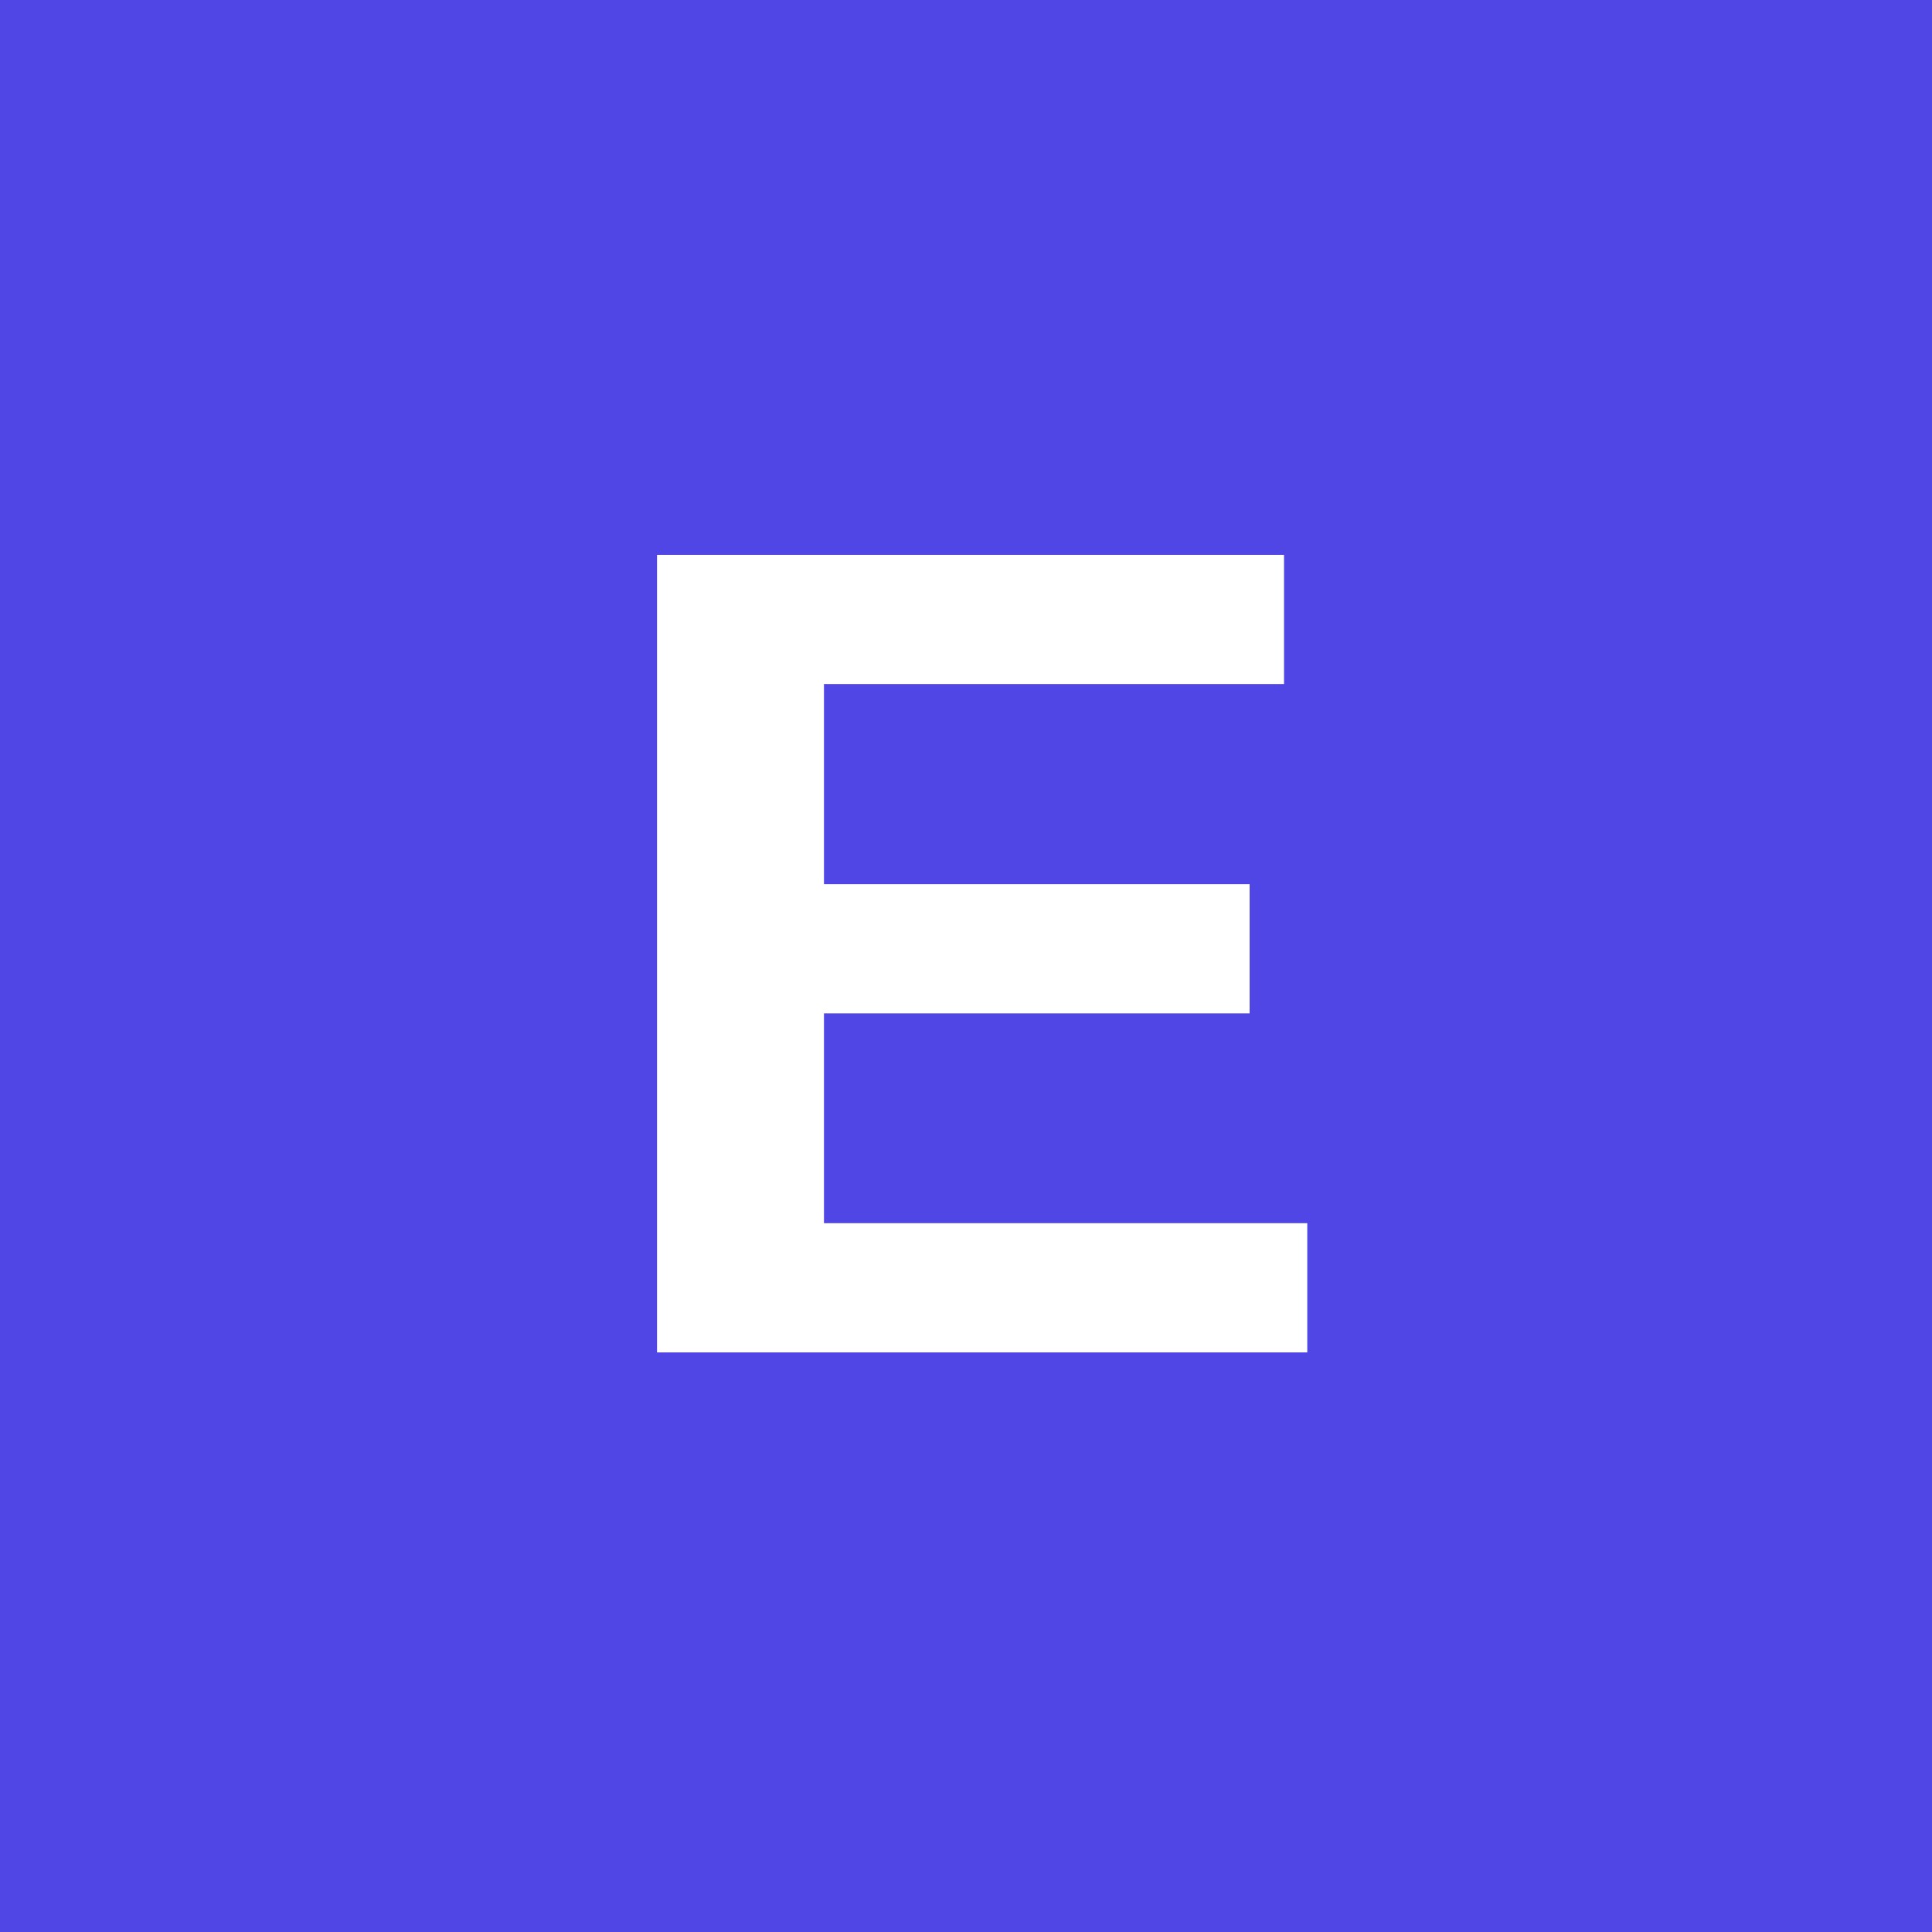
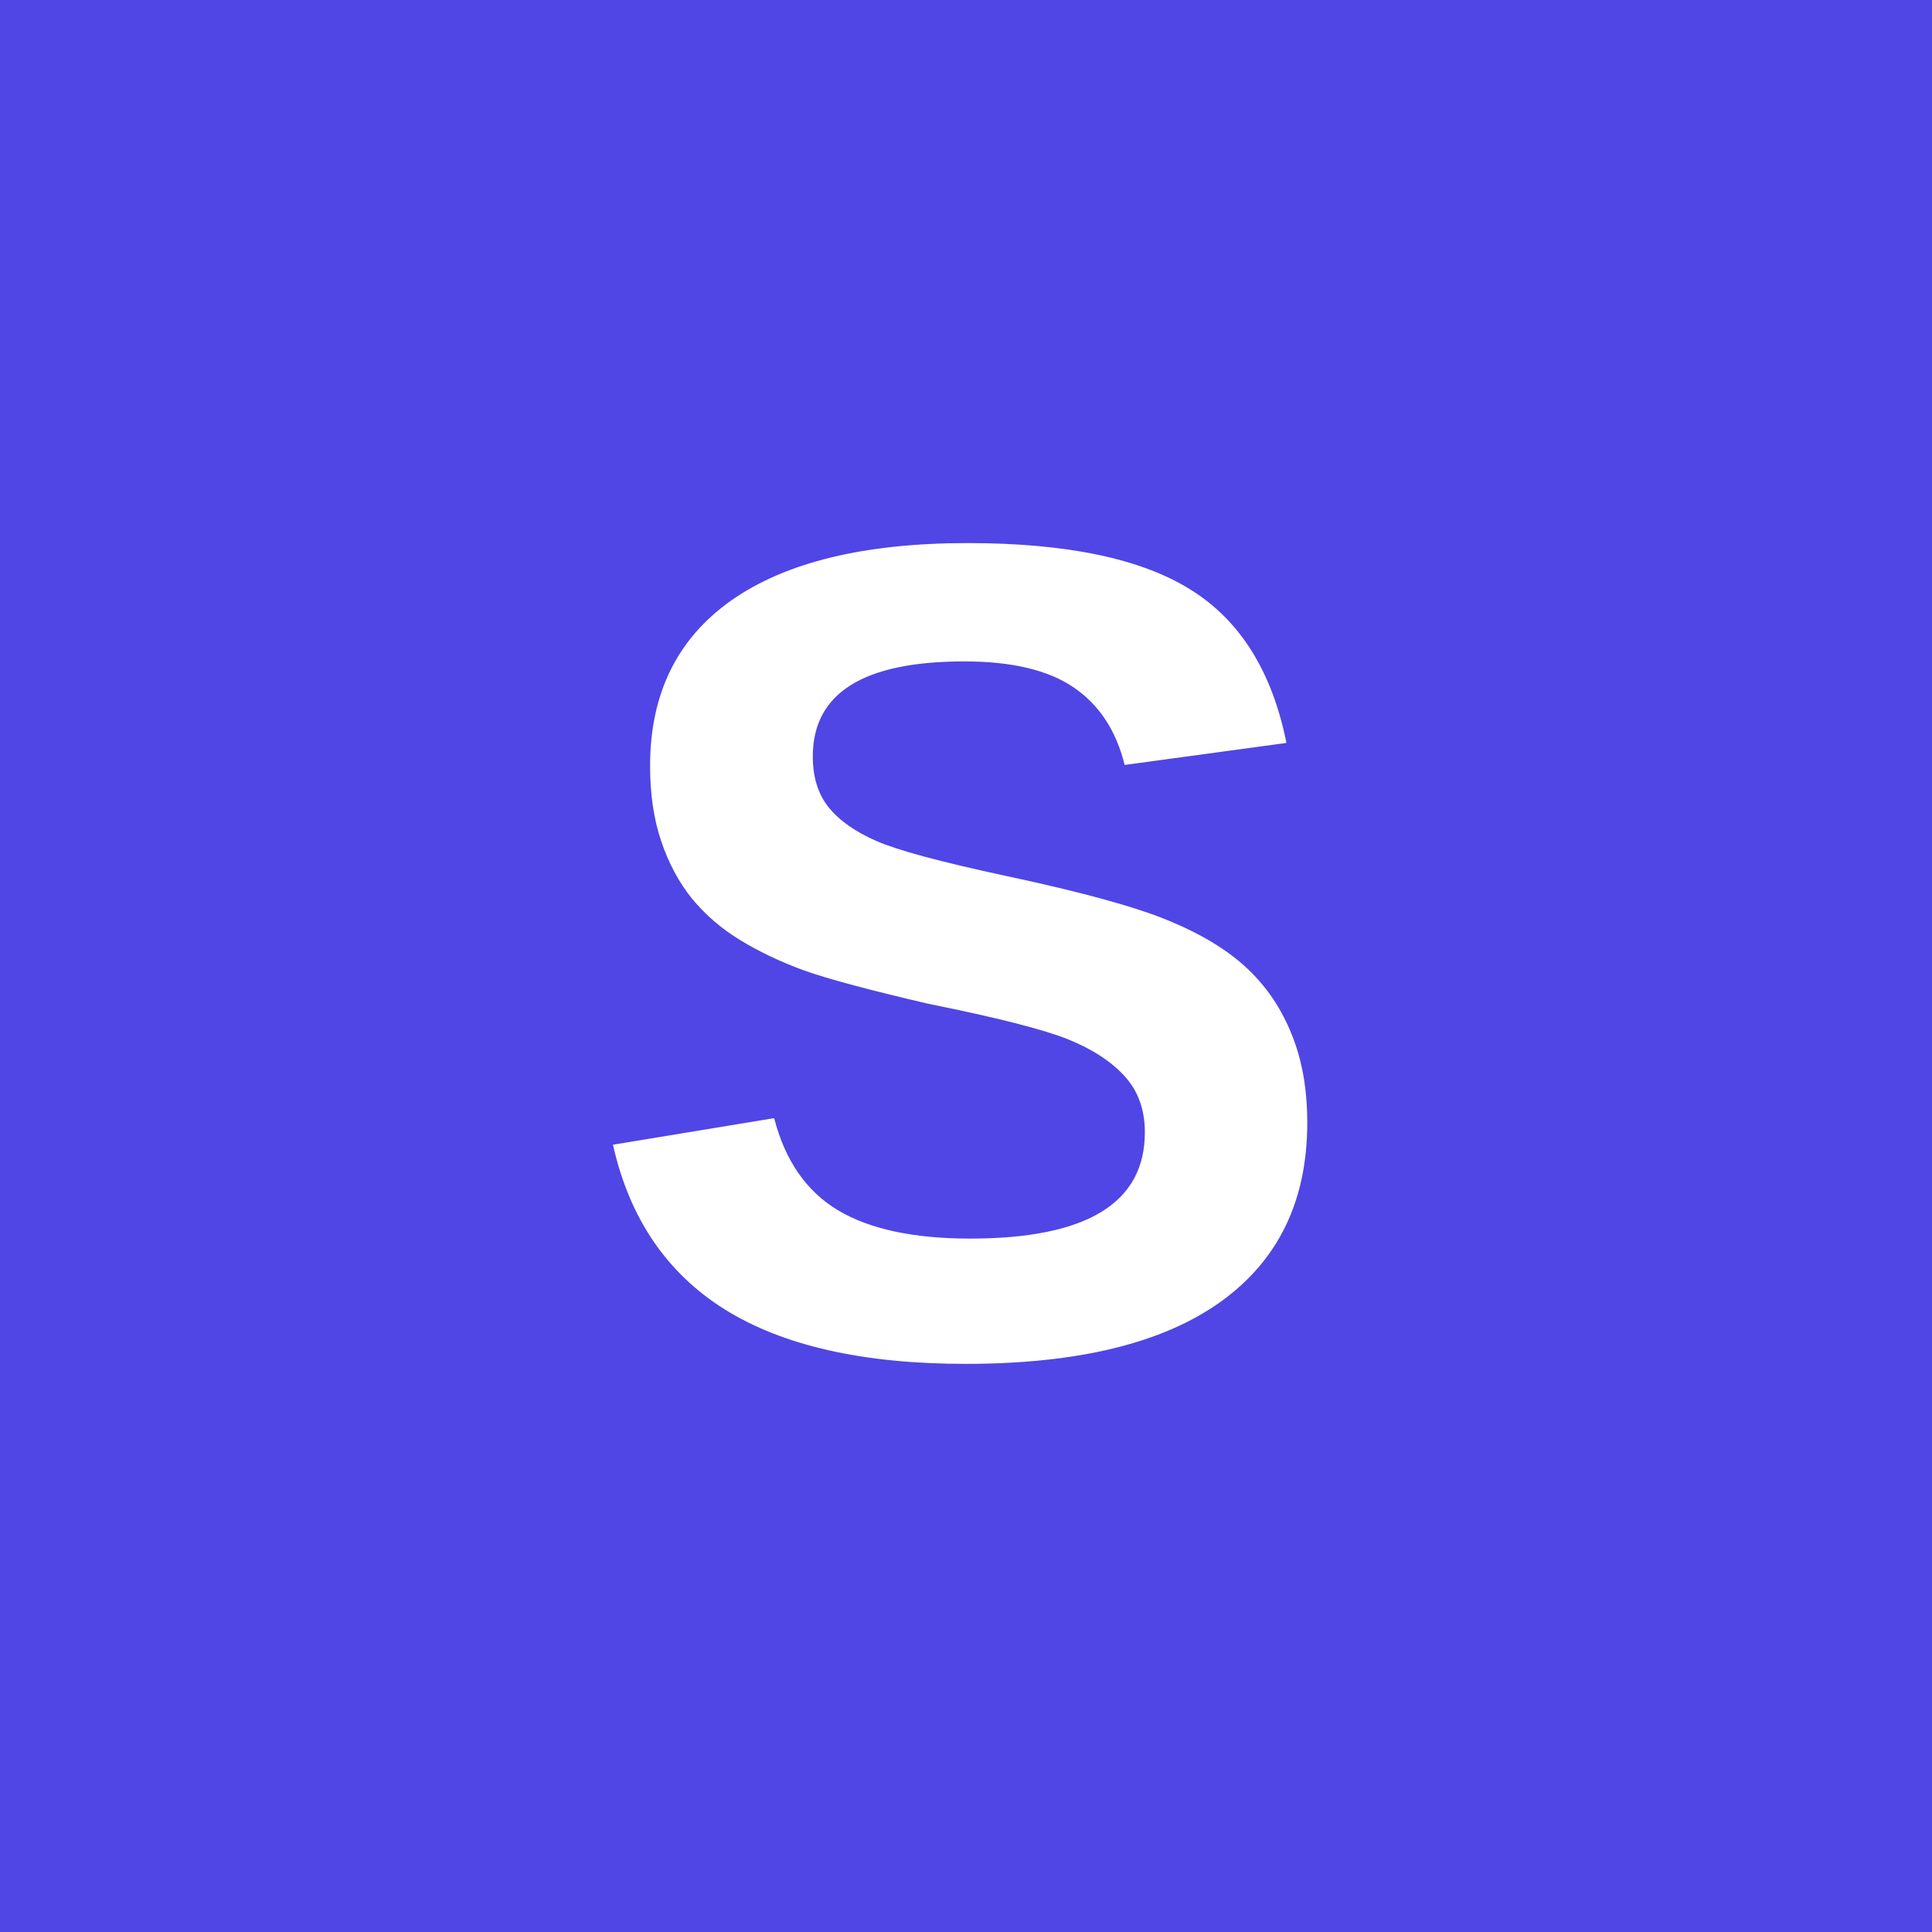
<svg xmlns="http://www.w3.org/2000/svg" viewBox="0 0 100 100">
  <rect width="100" height="100" fill="#4F46E5" />
-   <text x="50" y="70" font-family="Arial" font-size="60" fill="white" text-anchor="middle" font-weight="bold">E</text>
+   <text x="50" y="70" font-family="Arial" font-size="60" fill="white" text-anchor="middle" font-weight="bold">S</text>
</svg>
